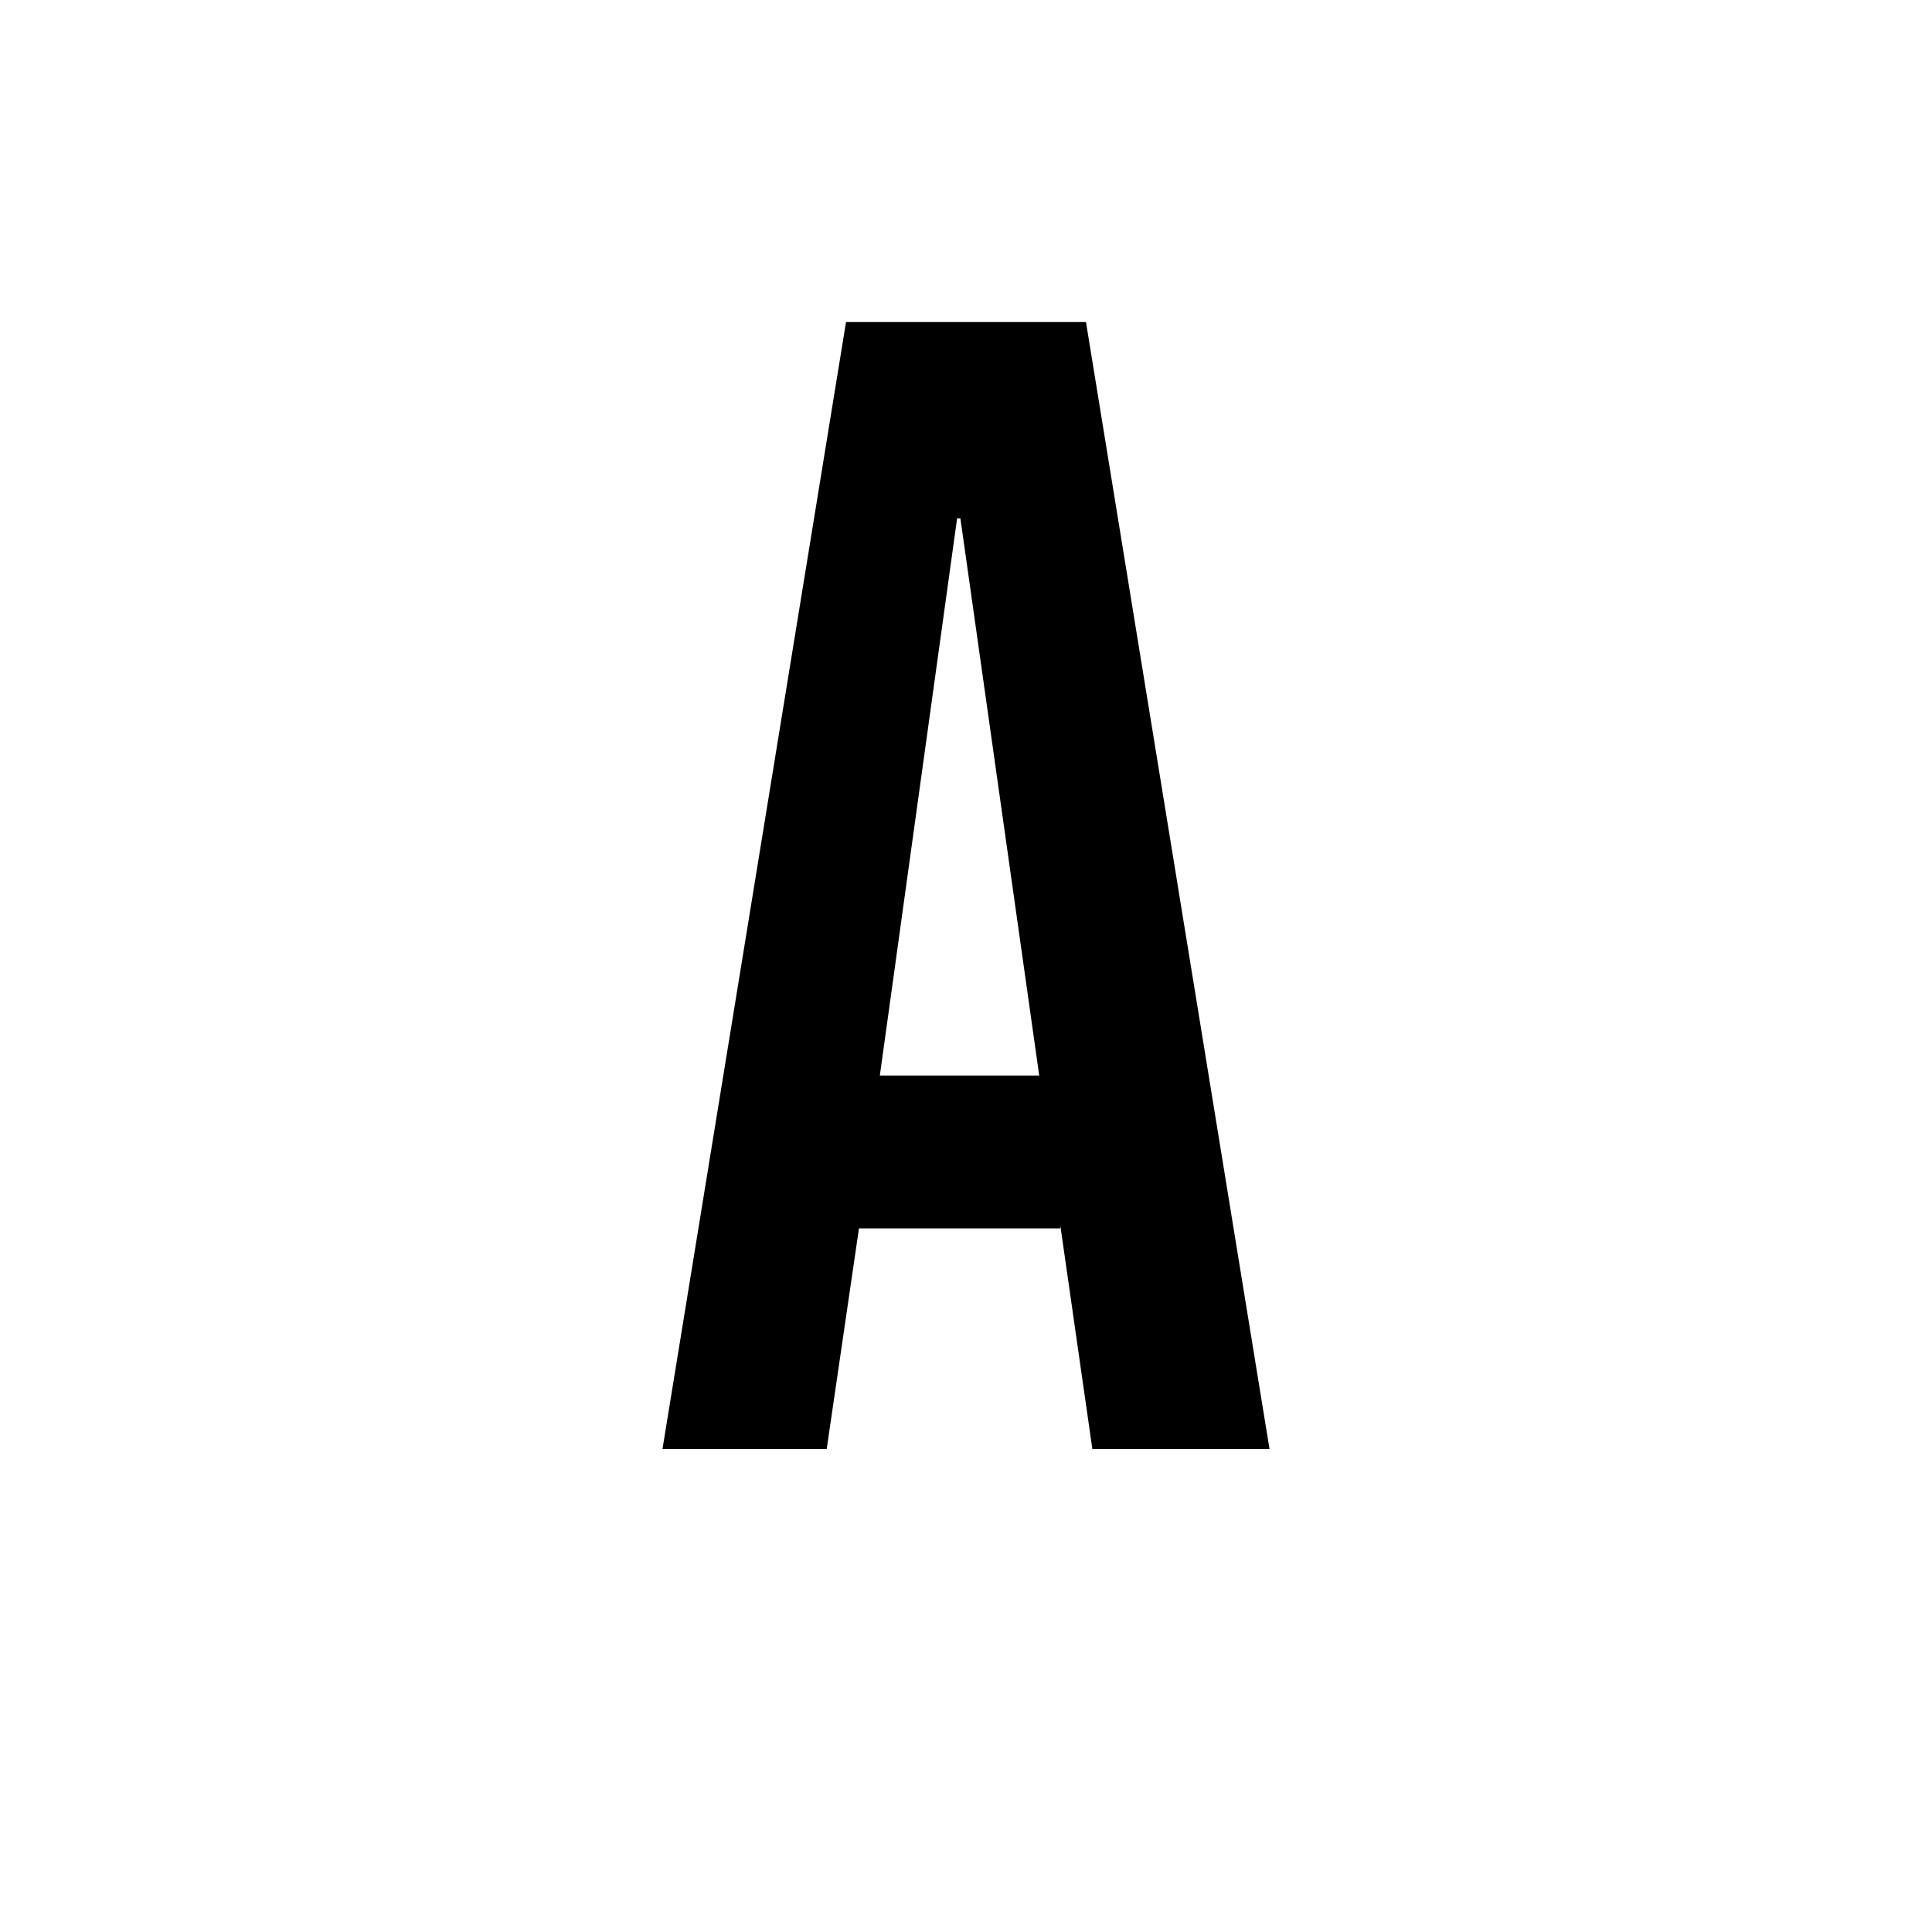
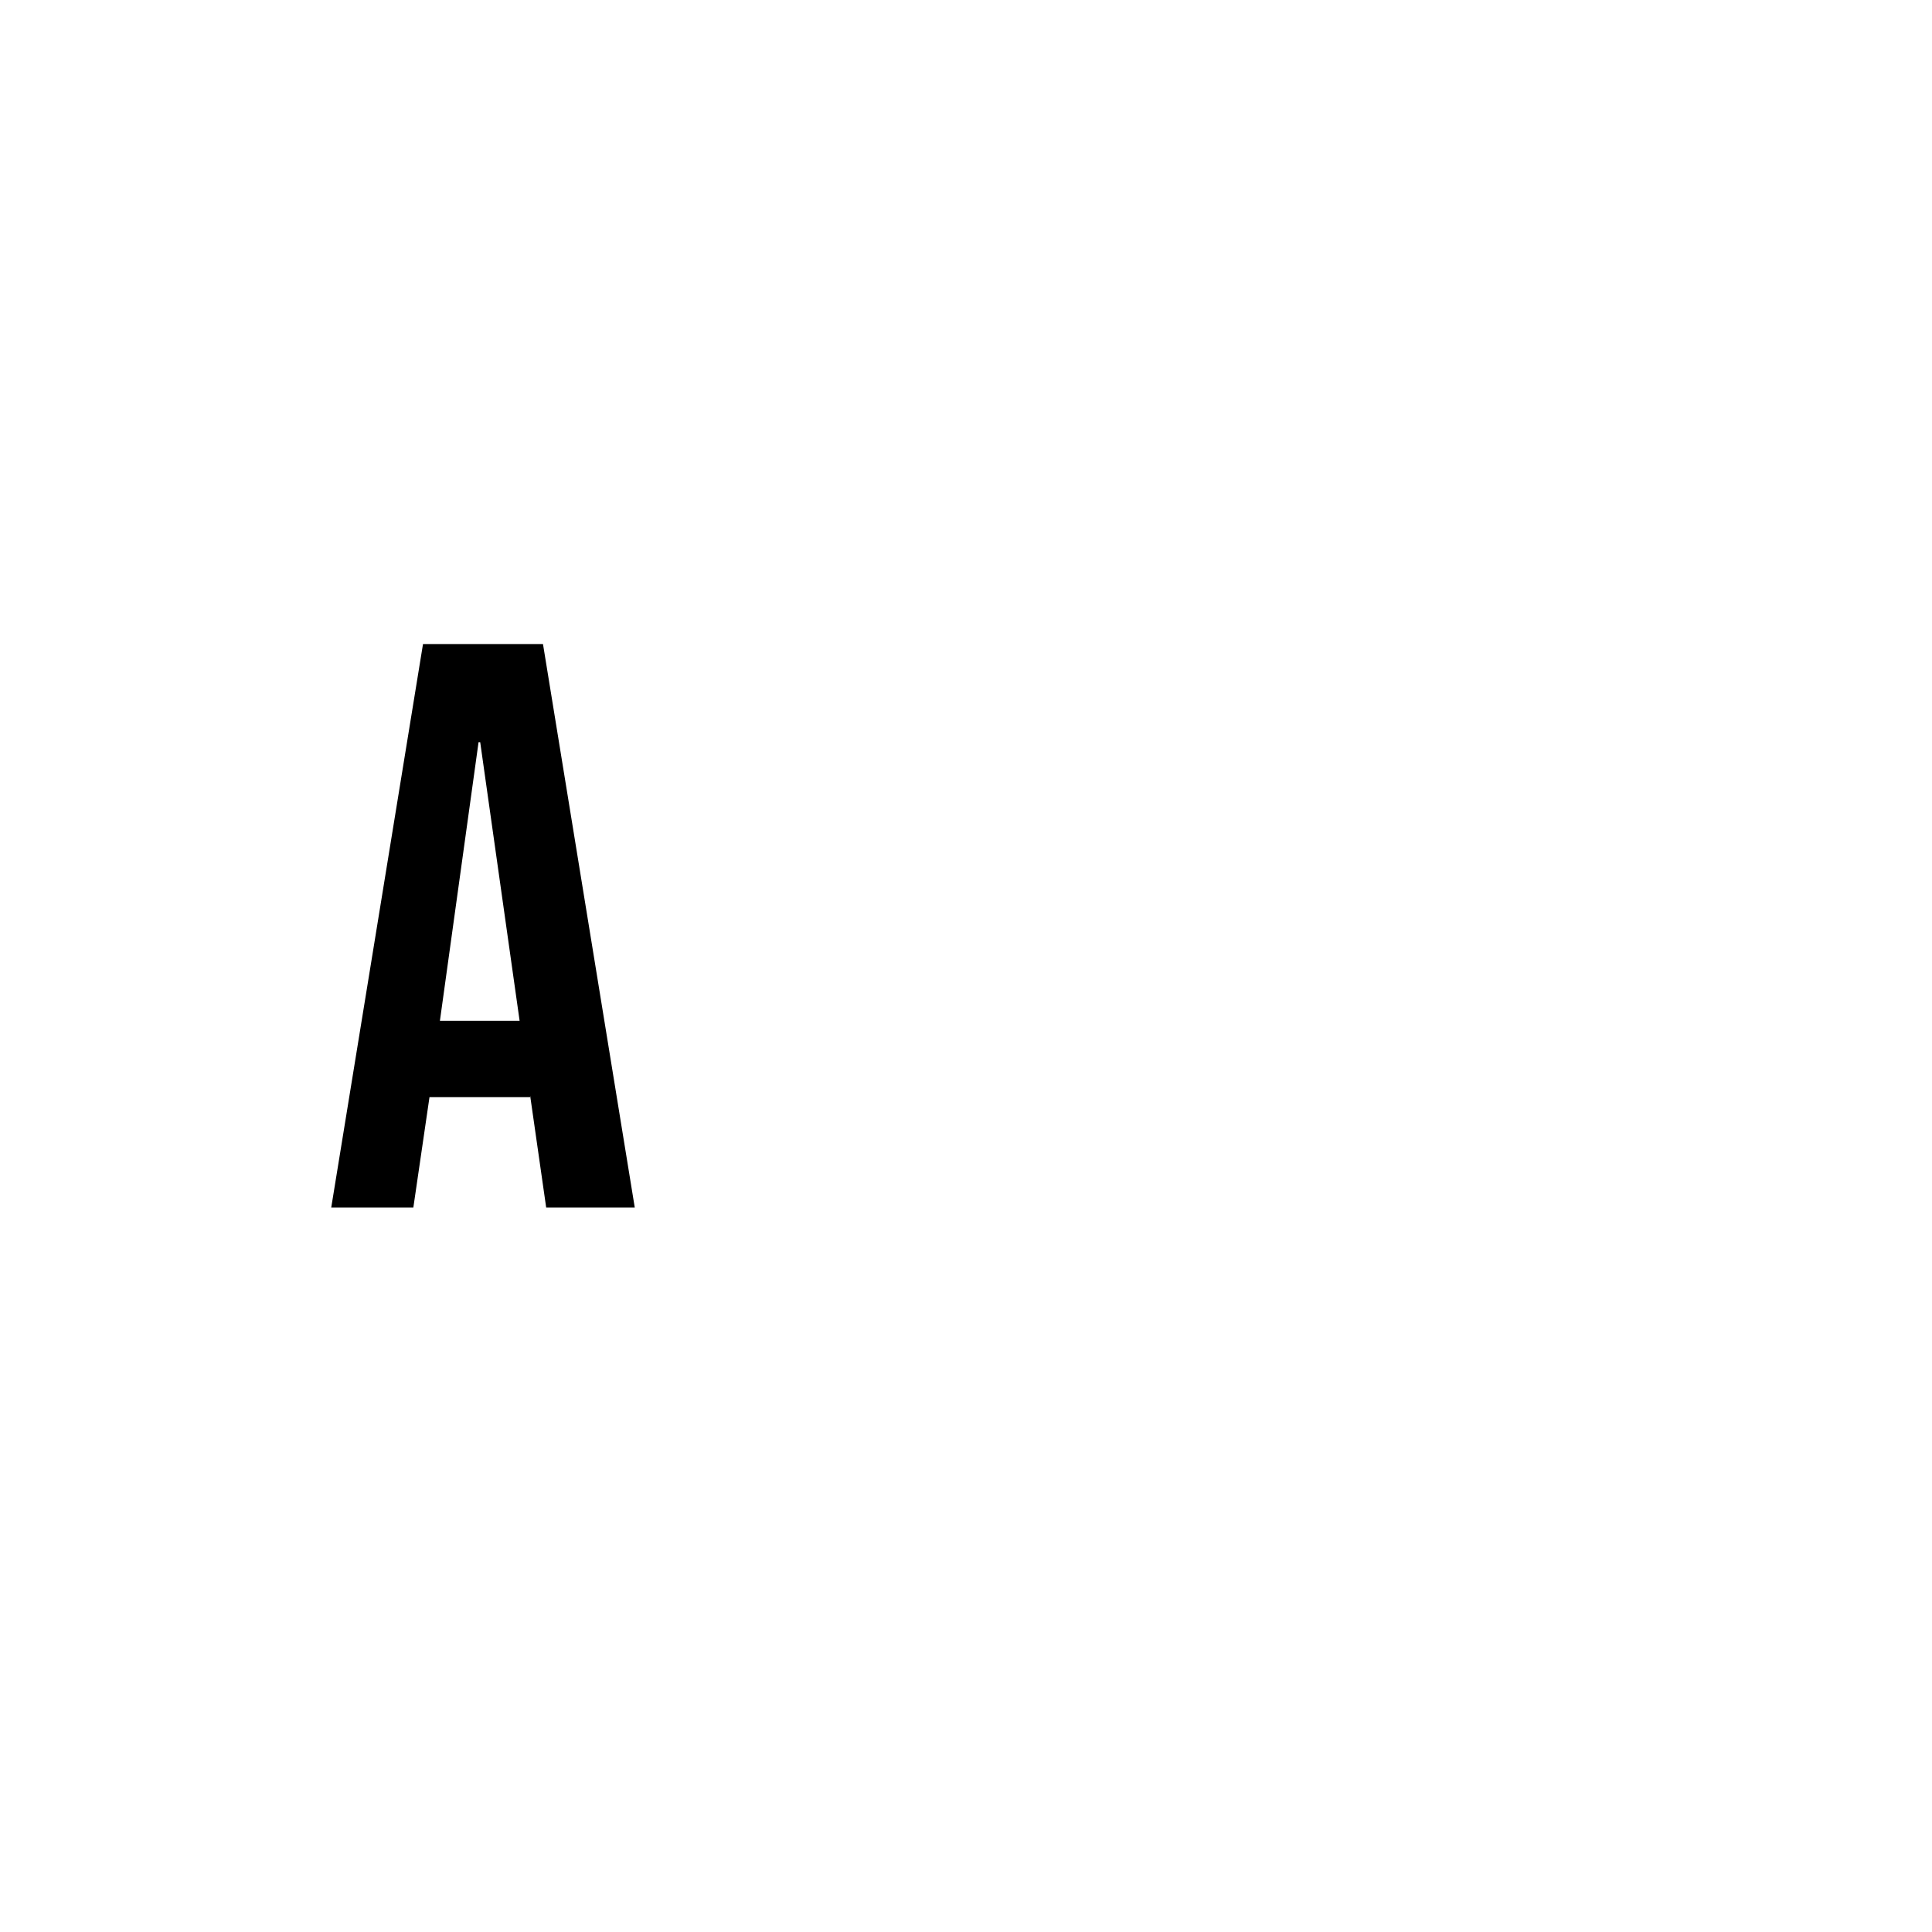
- <svg xmlns="http://www.w3.org/2000/svg" width="100" height="100" version="1.1" id="svg1" viewBox="0 0 100 100">
+ <svg xmlns="http://www.w3.org/2000/svg" width="100" height="100" version="1.1" id="svg1" viewBox="0 0 200 100">
  <path fill="black" d="M34.29 75L43.79 16.67L56.21 16.67L65.71 75L56.54 75L54.88 63.42L54.88 63.58L44.46 63.58L42.79 75L34.29 75ZM45.54 55.67L53.79 55.67L49.71 26.83L49.54 26.83L45.54 55.67Z" />
</svg>
